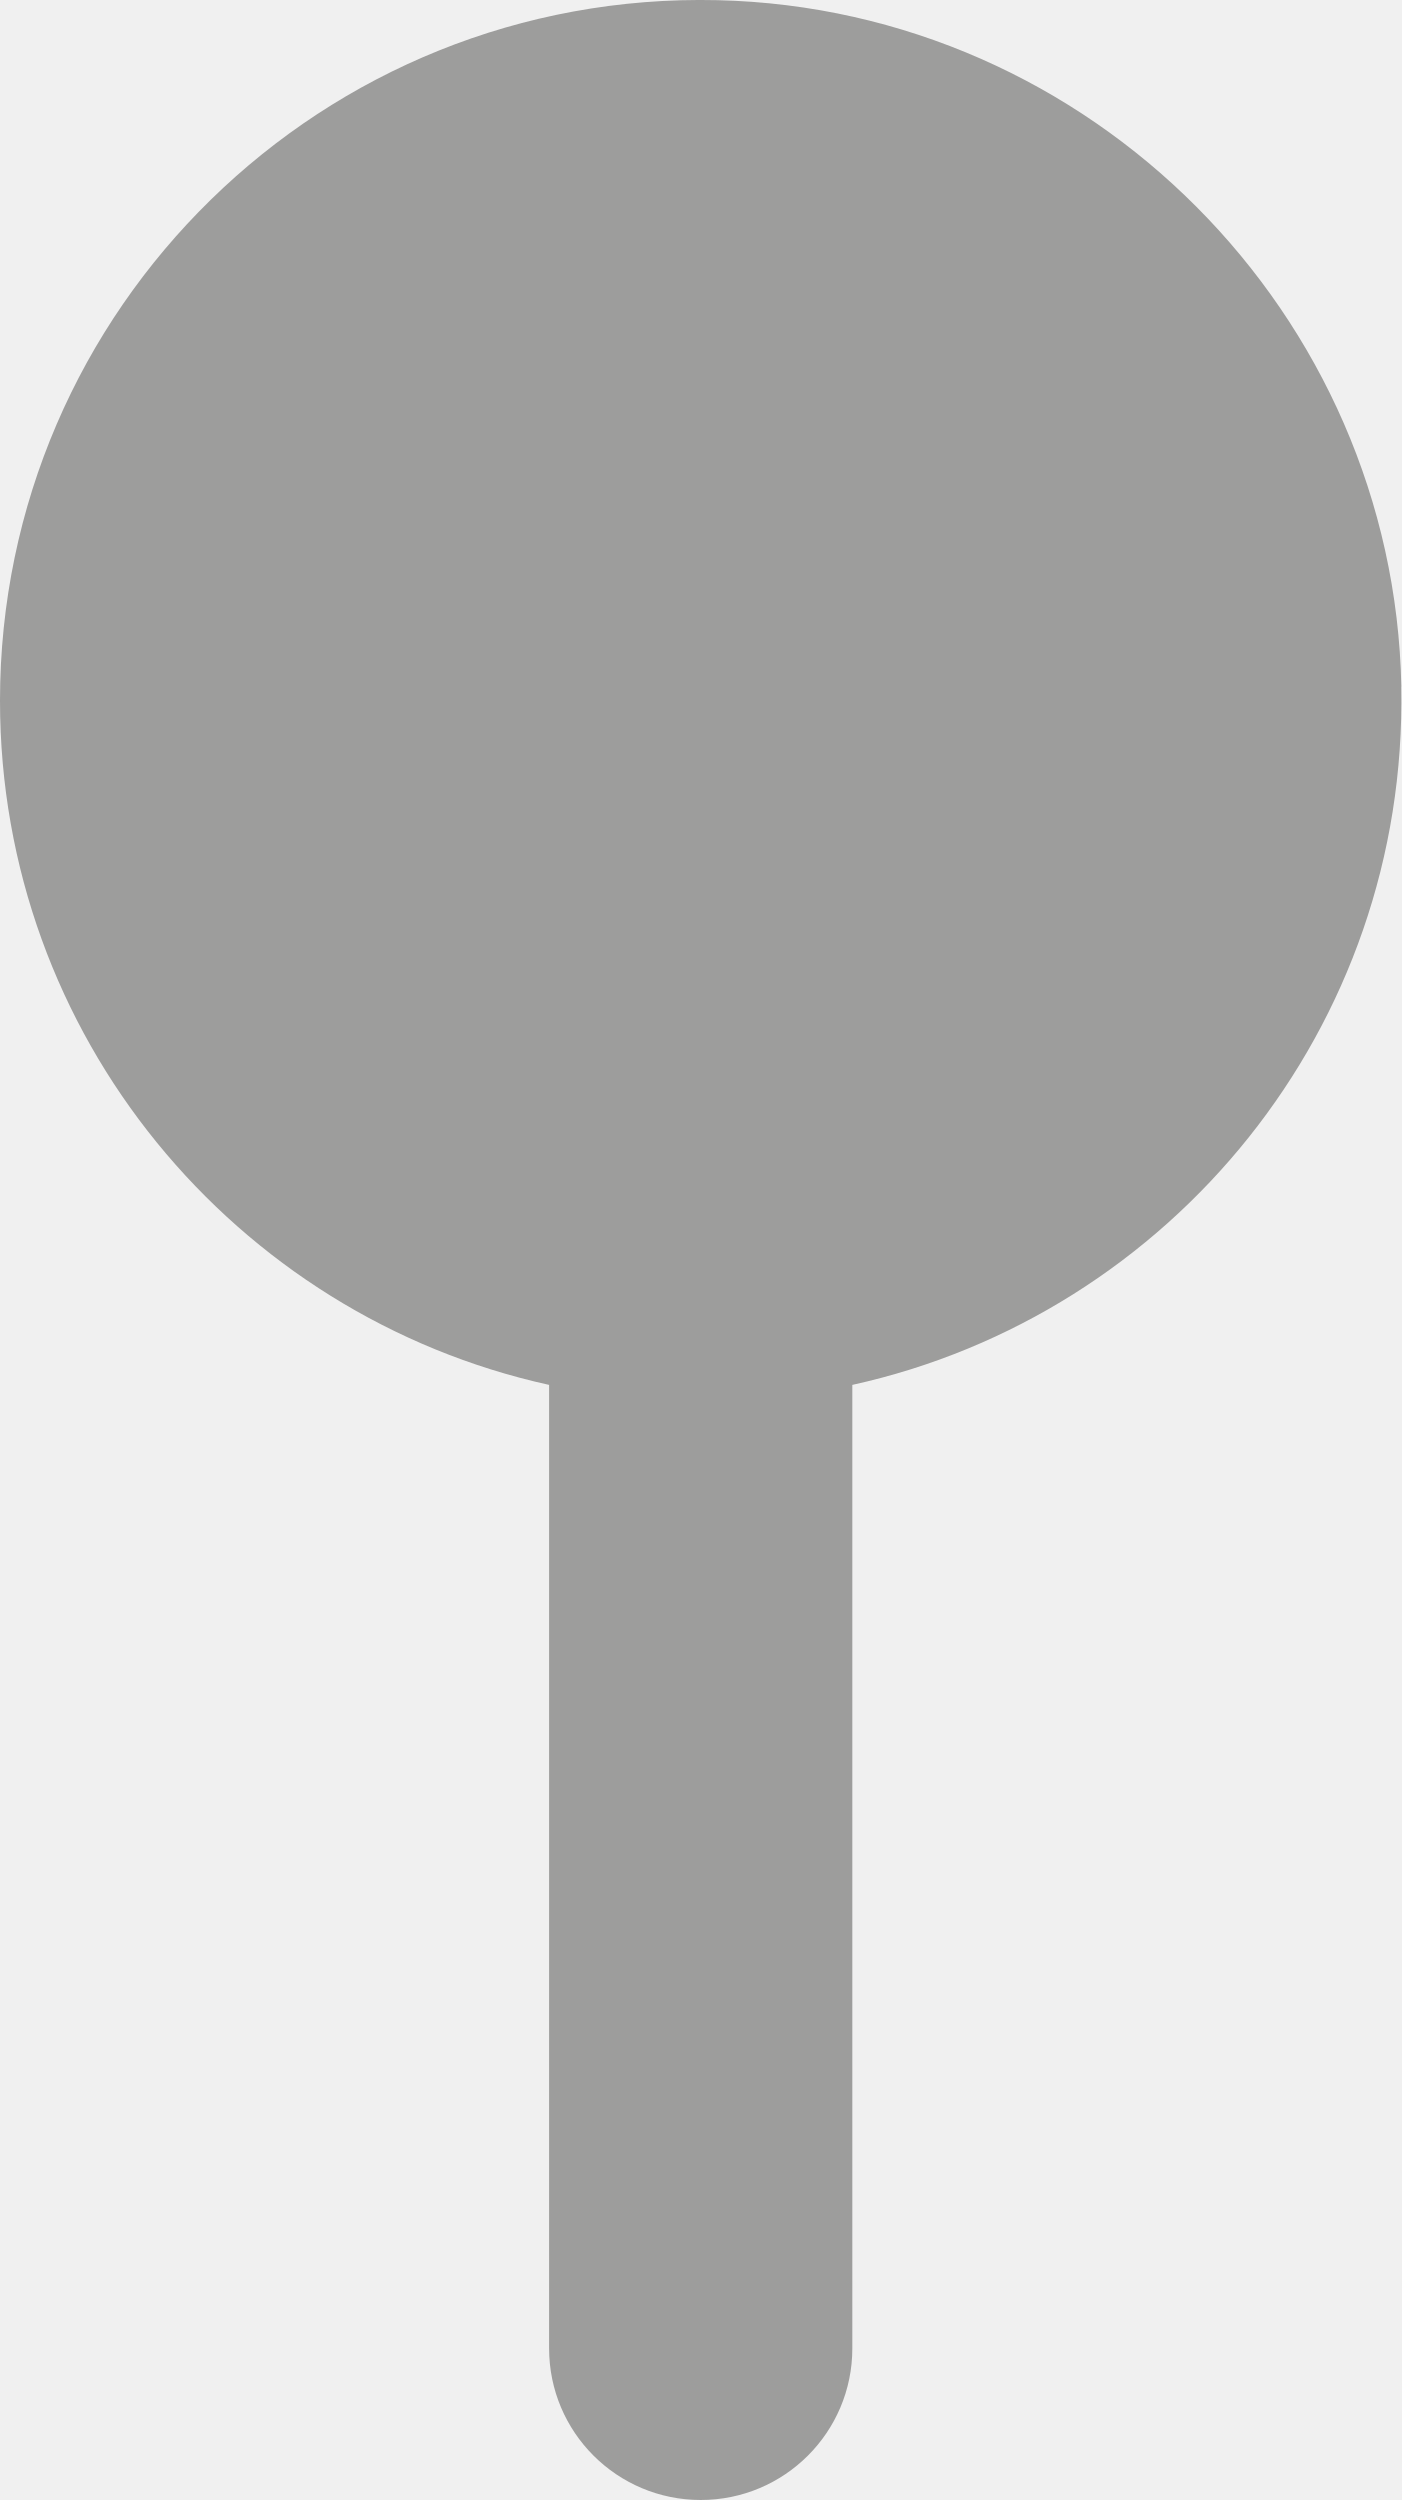
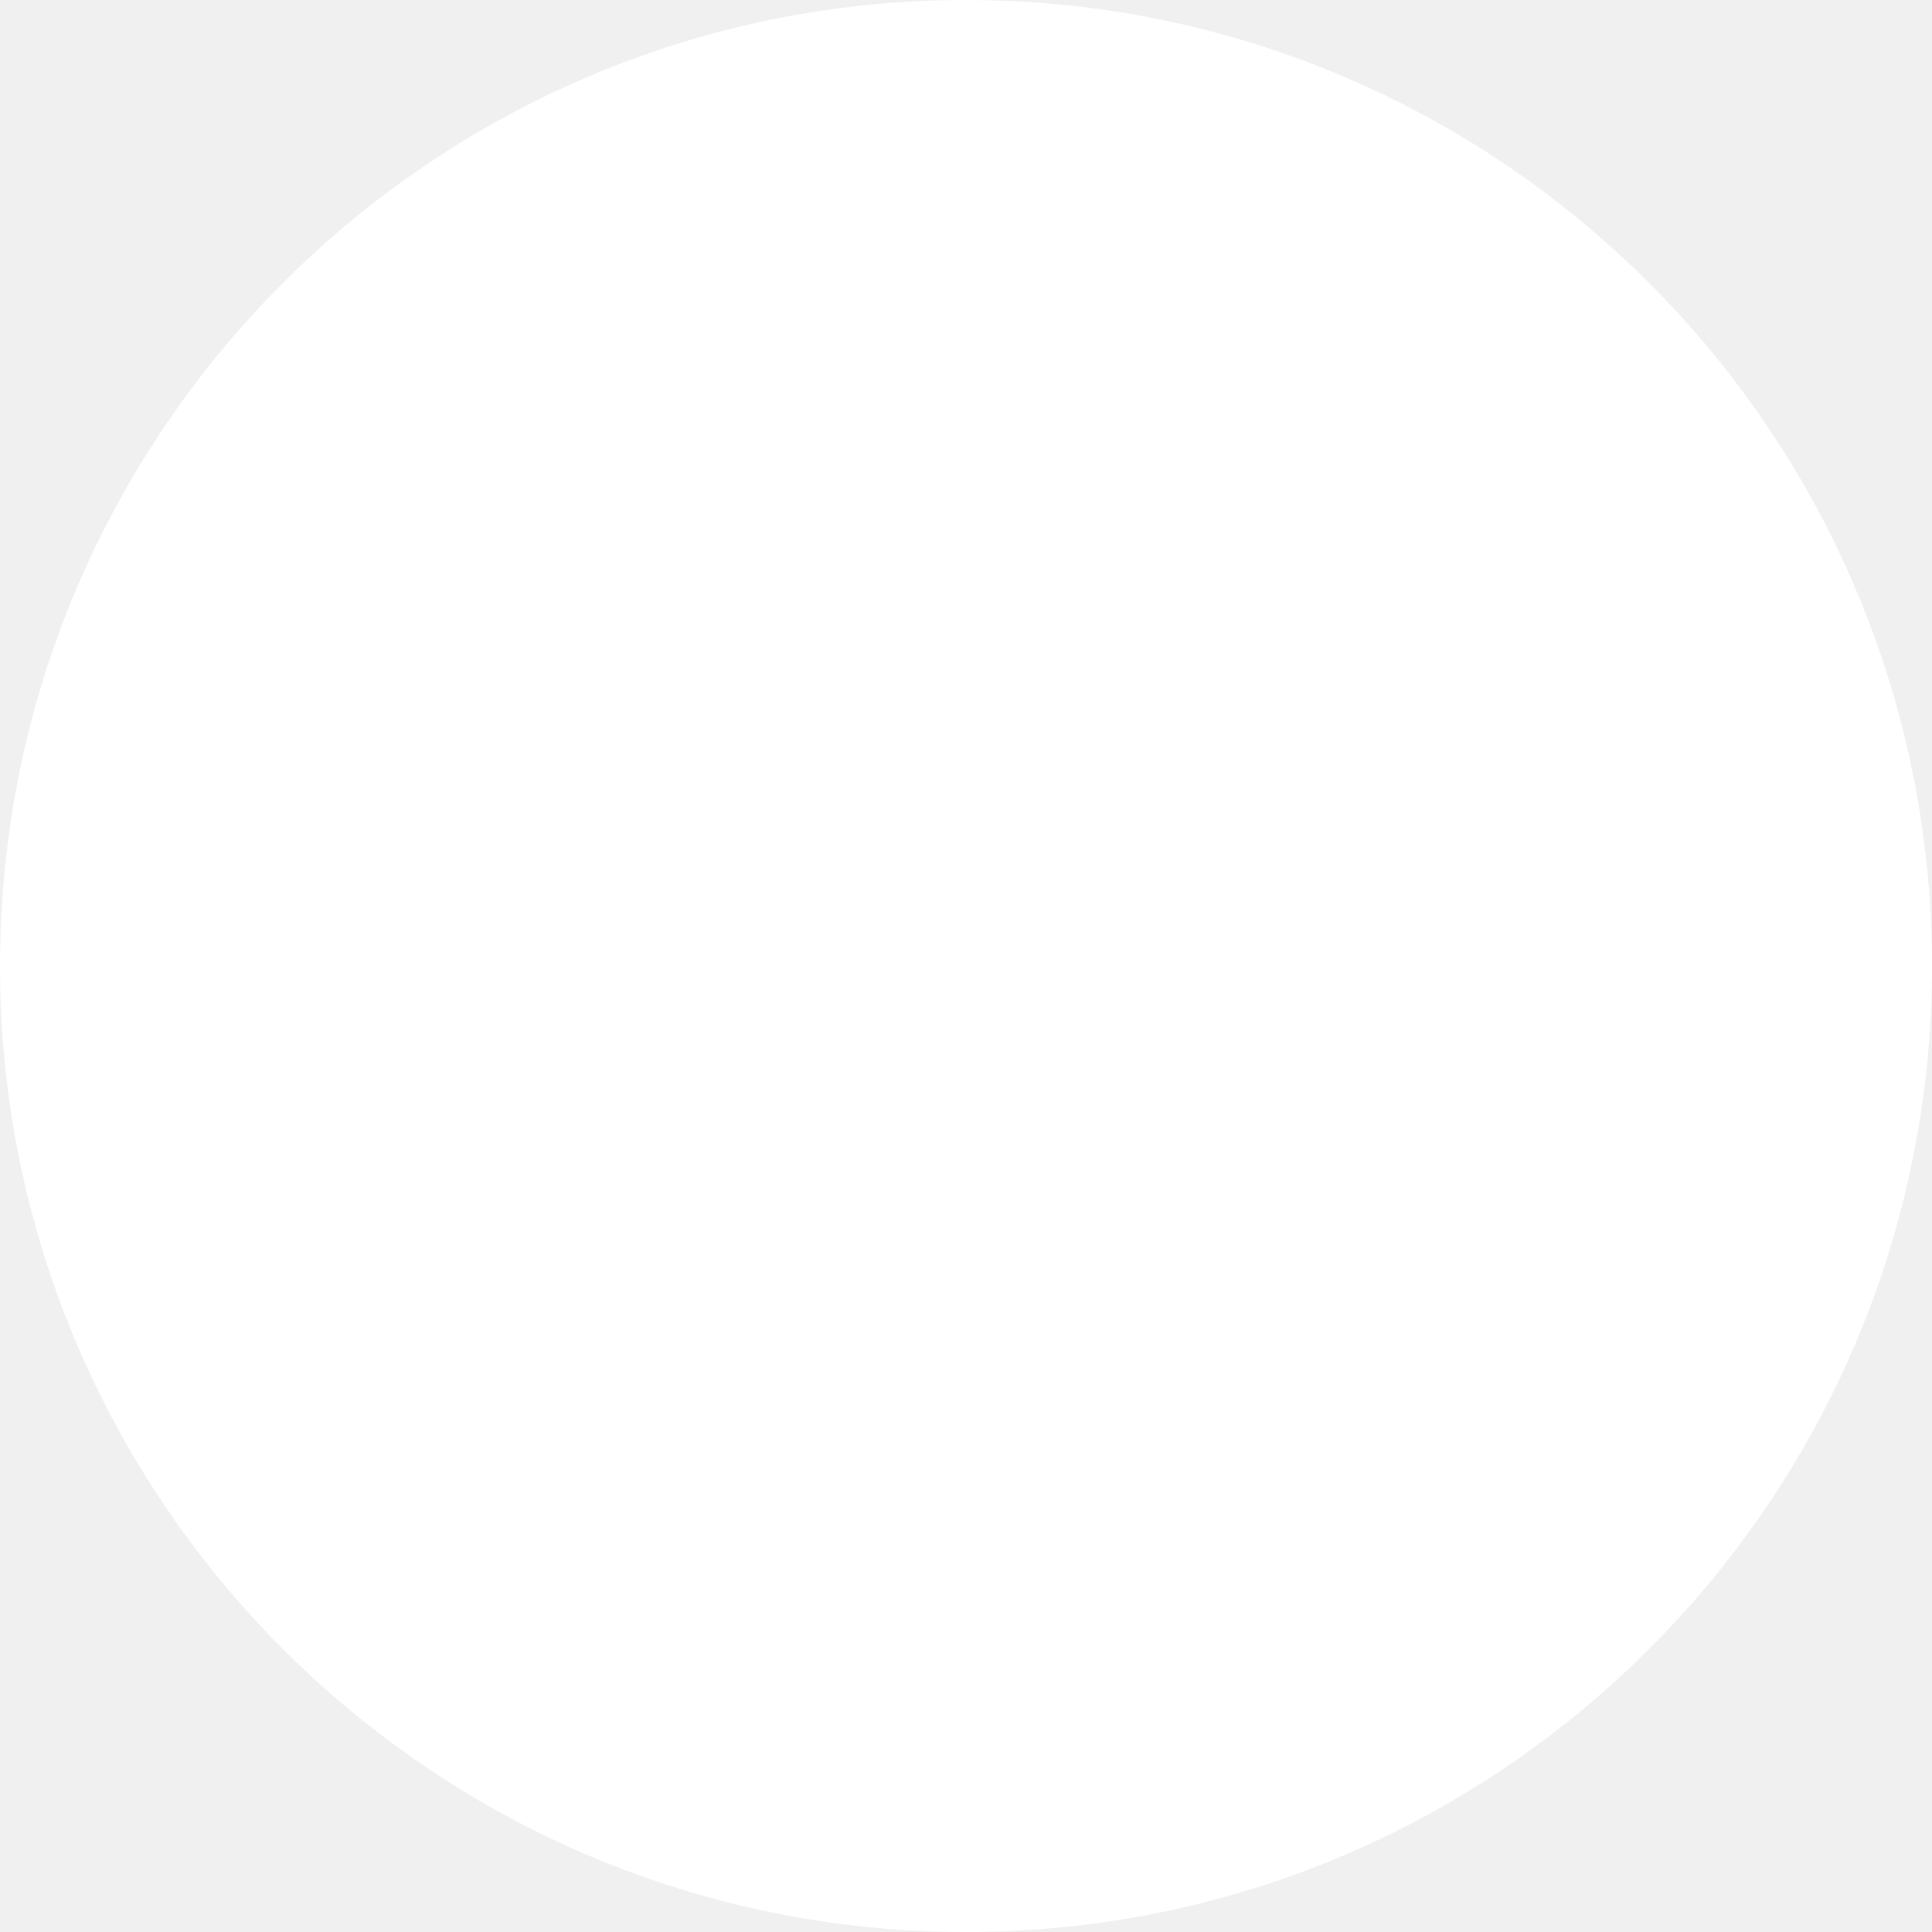
- <svg xmlns="http://www.w3.org/2000/svg" id="Layer_1" data-name="Layer 1" viewBox="0 0 155.94 278.18">
+ <svg xmlns="http://www.w3.org/2000/svg" id="Layer_1" version="1.1" viewBox="0 0 155.94 155.94">
  <defs>
    <style>
-       .cls-1 {
-         fill: #9d9d9c;
+       .st0 {
+         fill: #fff;
      }
    </style>
  </defs>
-   <path class="cls-1" d="M155.92,76.41c.74,37.96-25.65,69.88-61.08,77.69v107.21c0,9.32-7.55,16.87-16.87,16.87h0c-9.32,0-16.87-7.55-16.87-16.87v-107.21C26.15,146.4,0,115.24,0,77.97,0,34.28,35.94-1.02,79.86.02c41.48.98,75.25,34.9,76.07,76.39Z" />
+   <circle class="st0" cx="77.97" cy="77.97" r="77.97" />
</svg>
